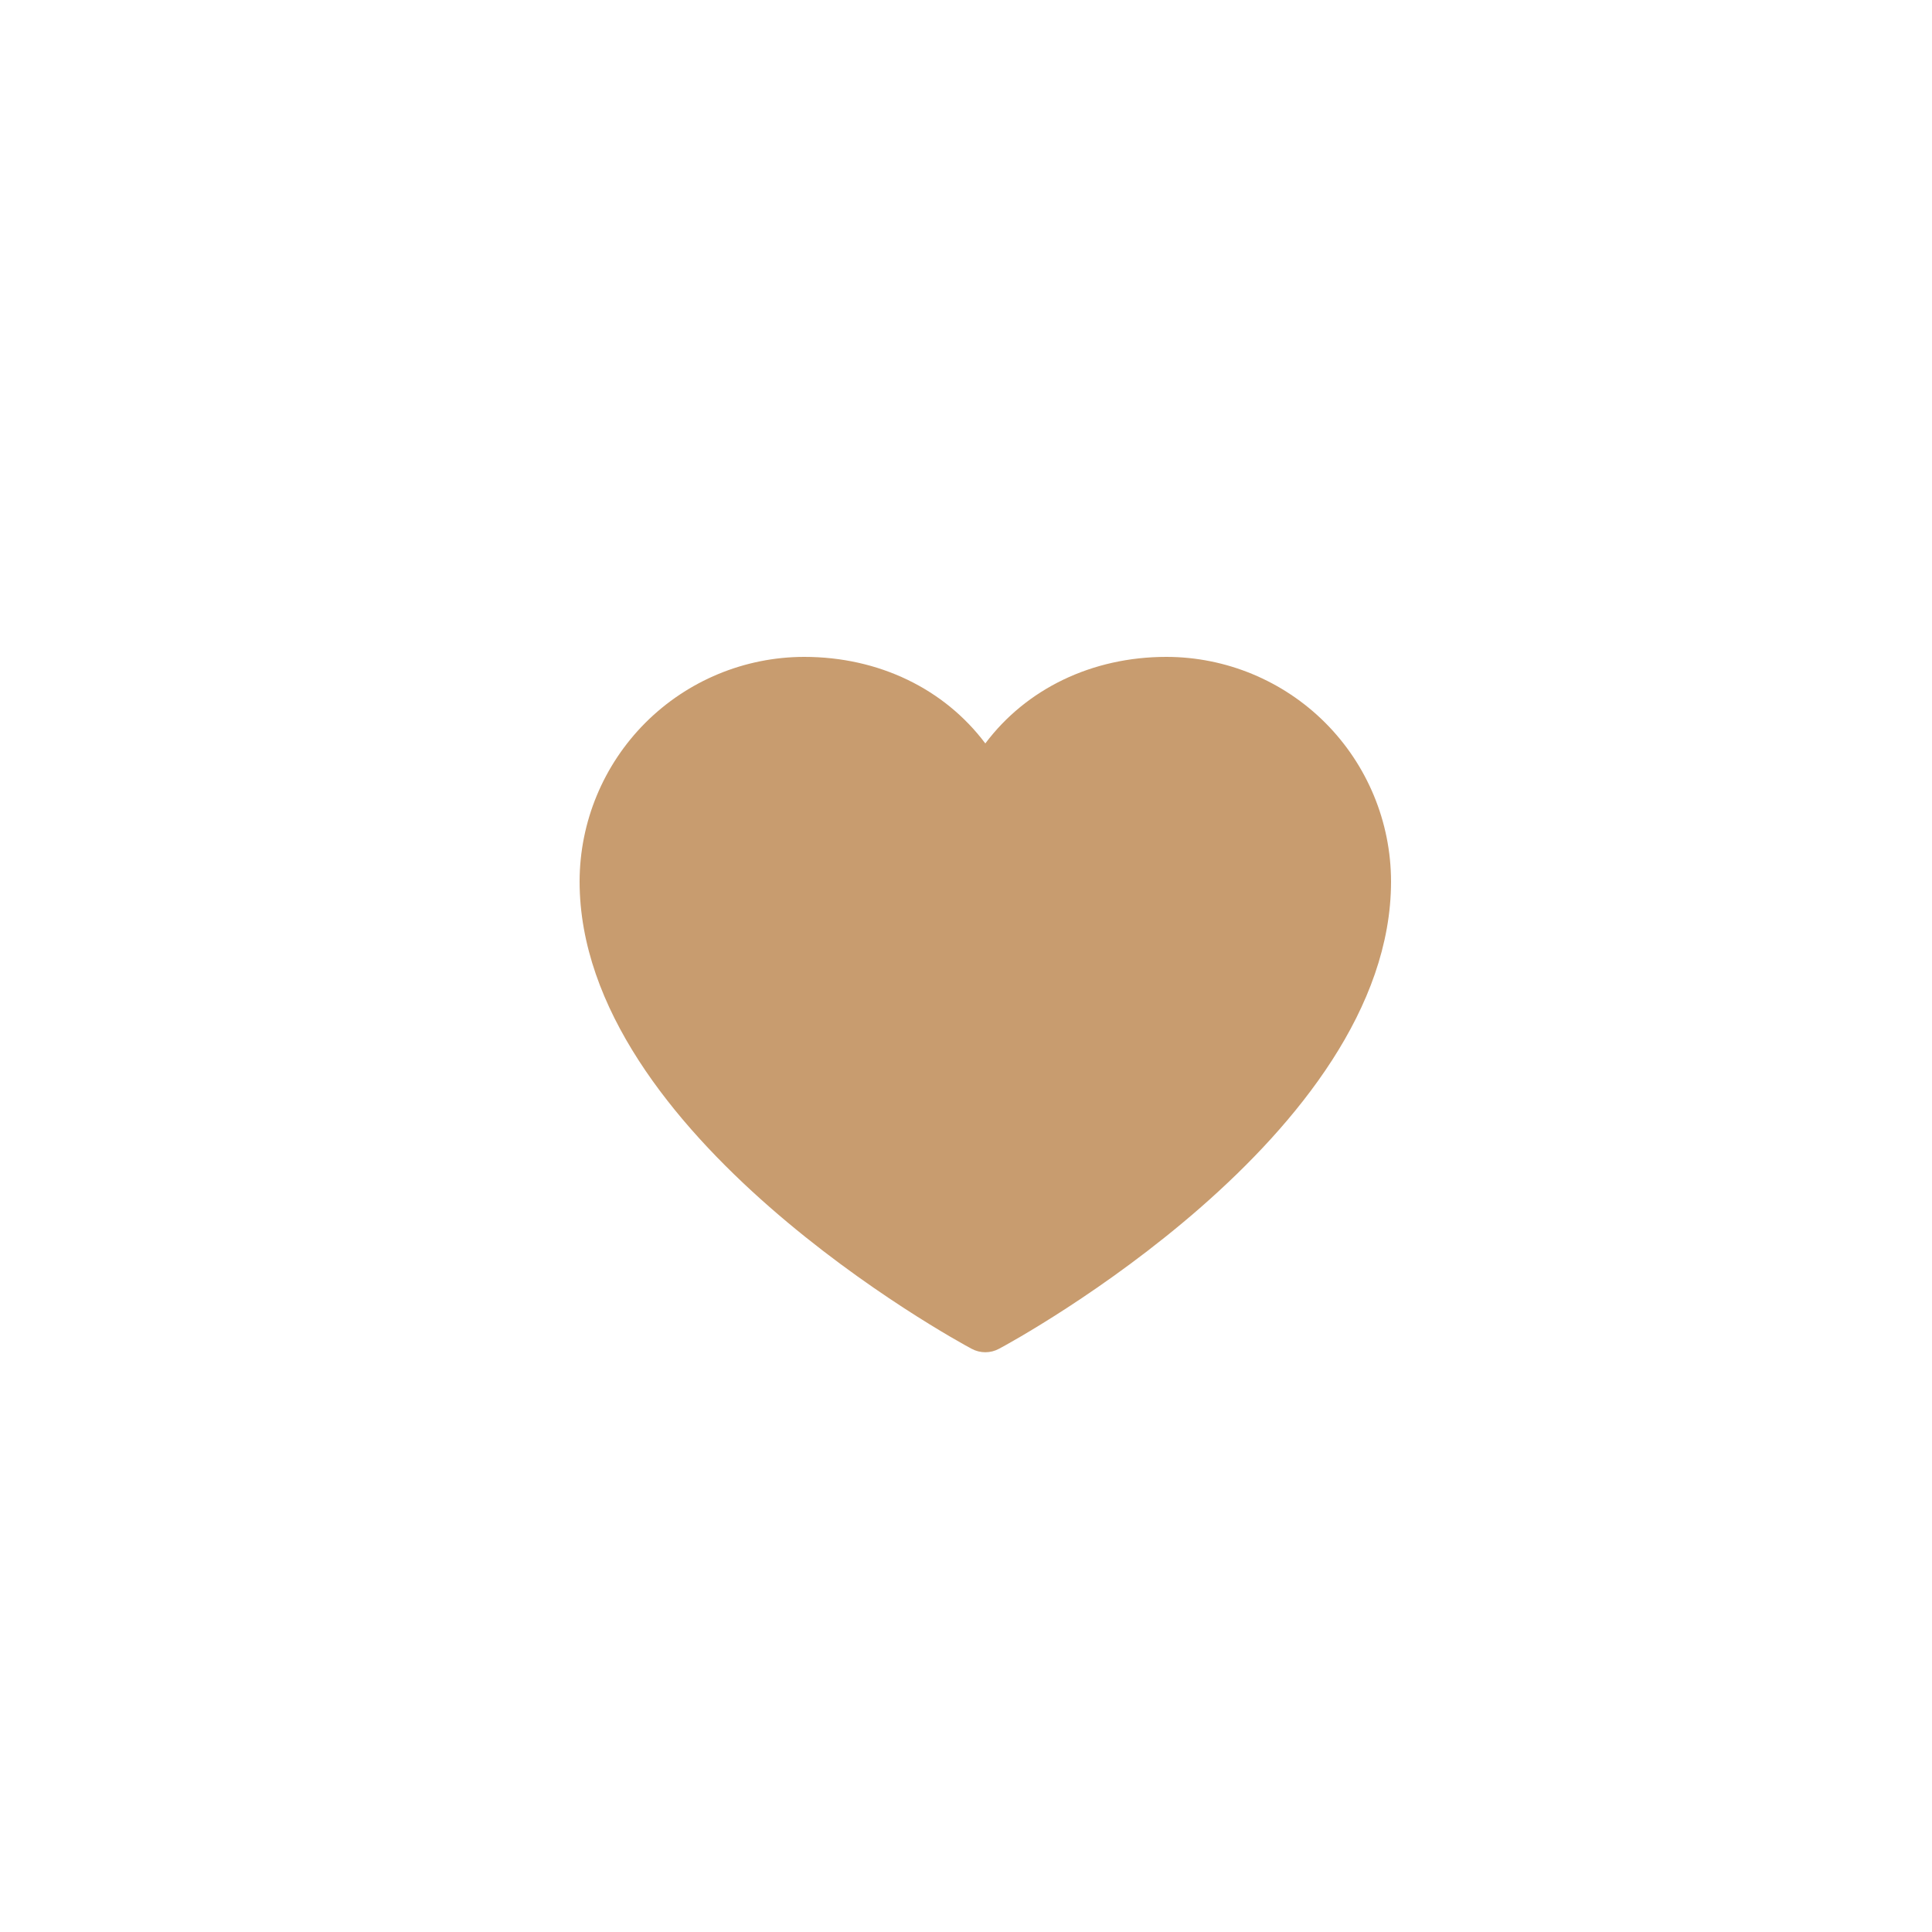
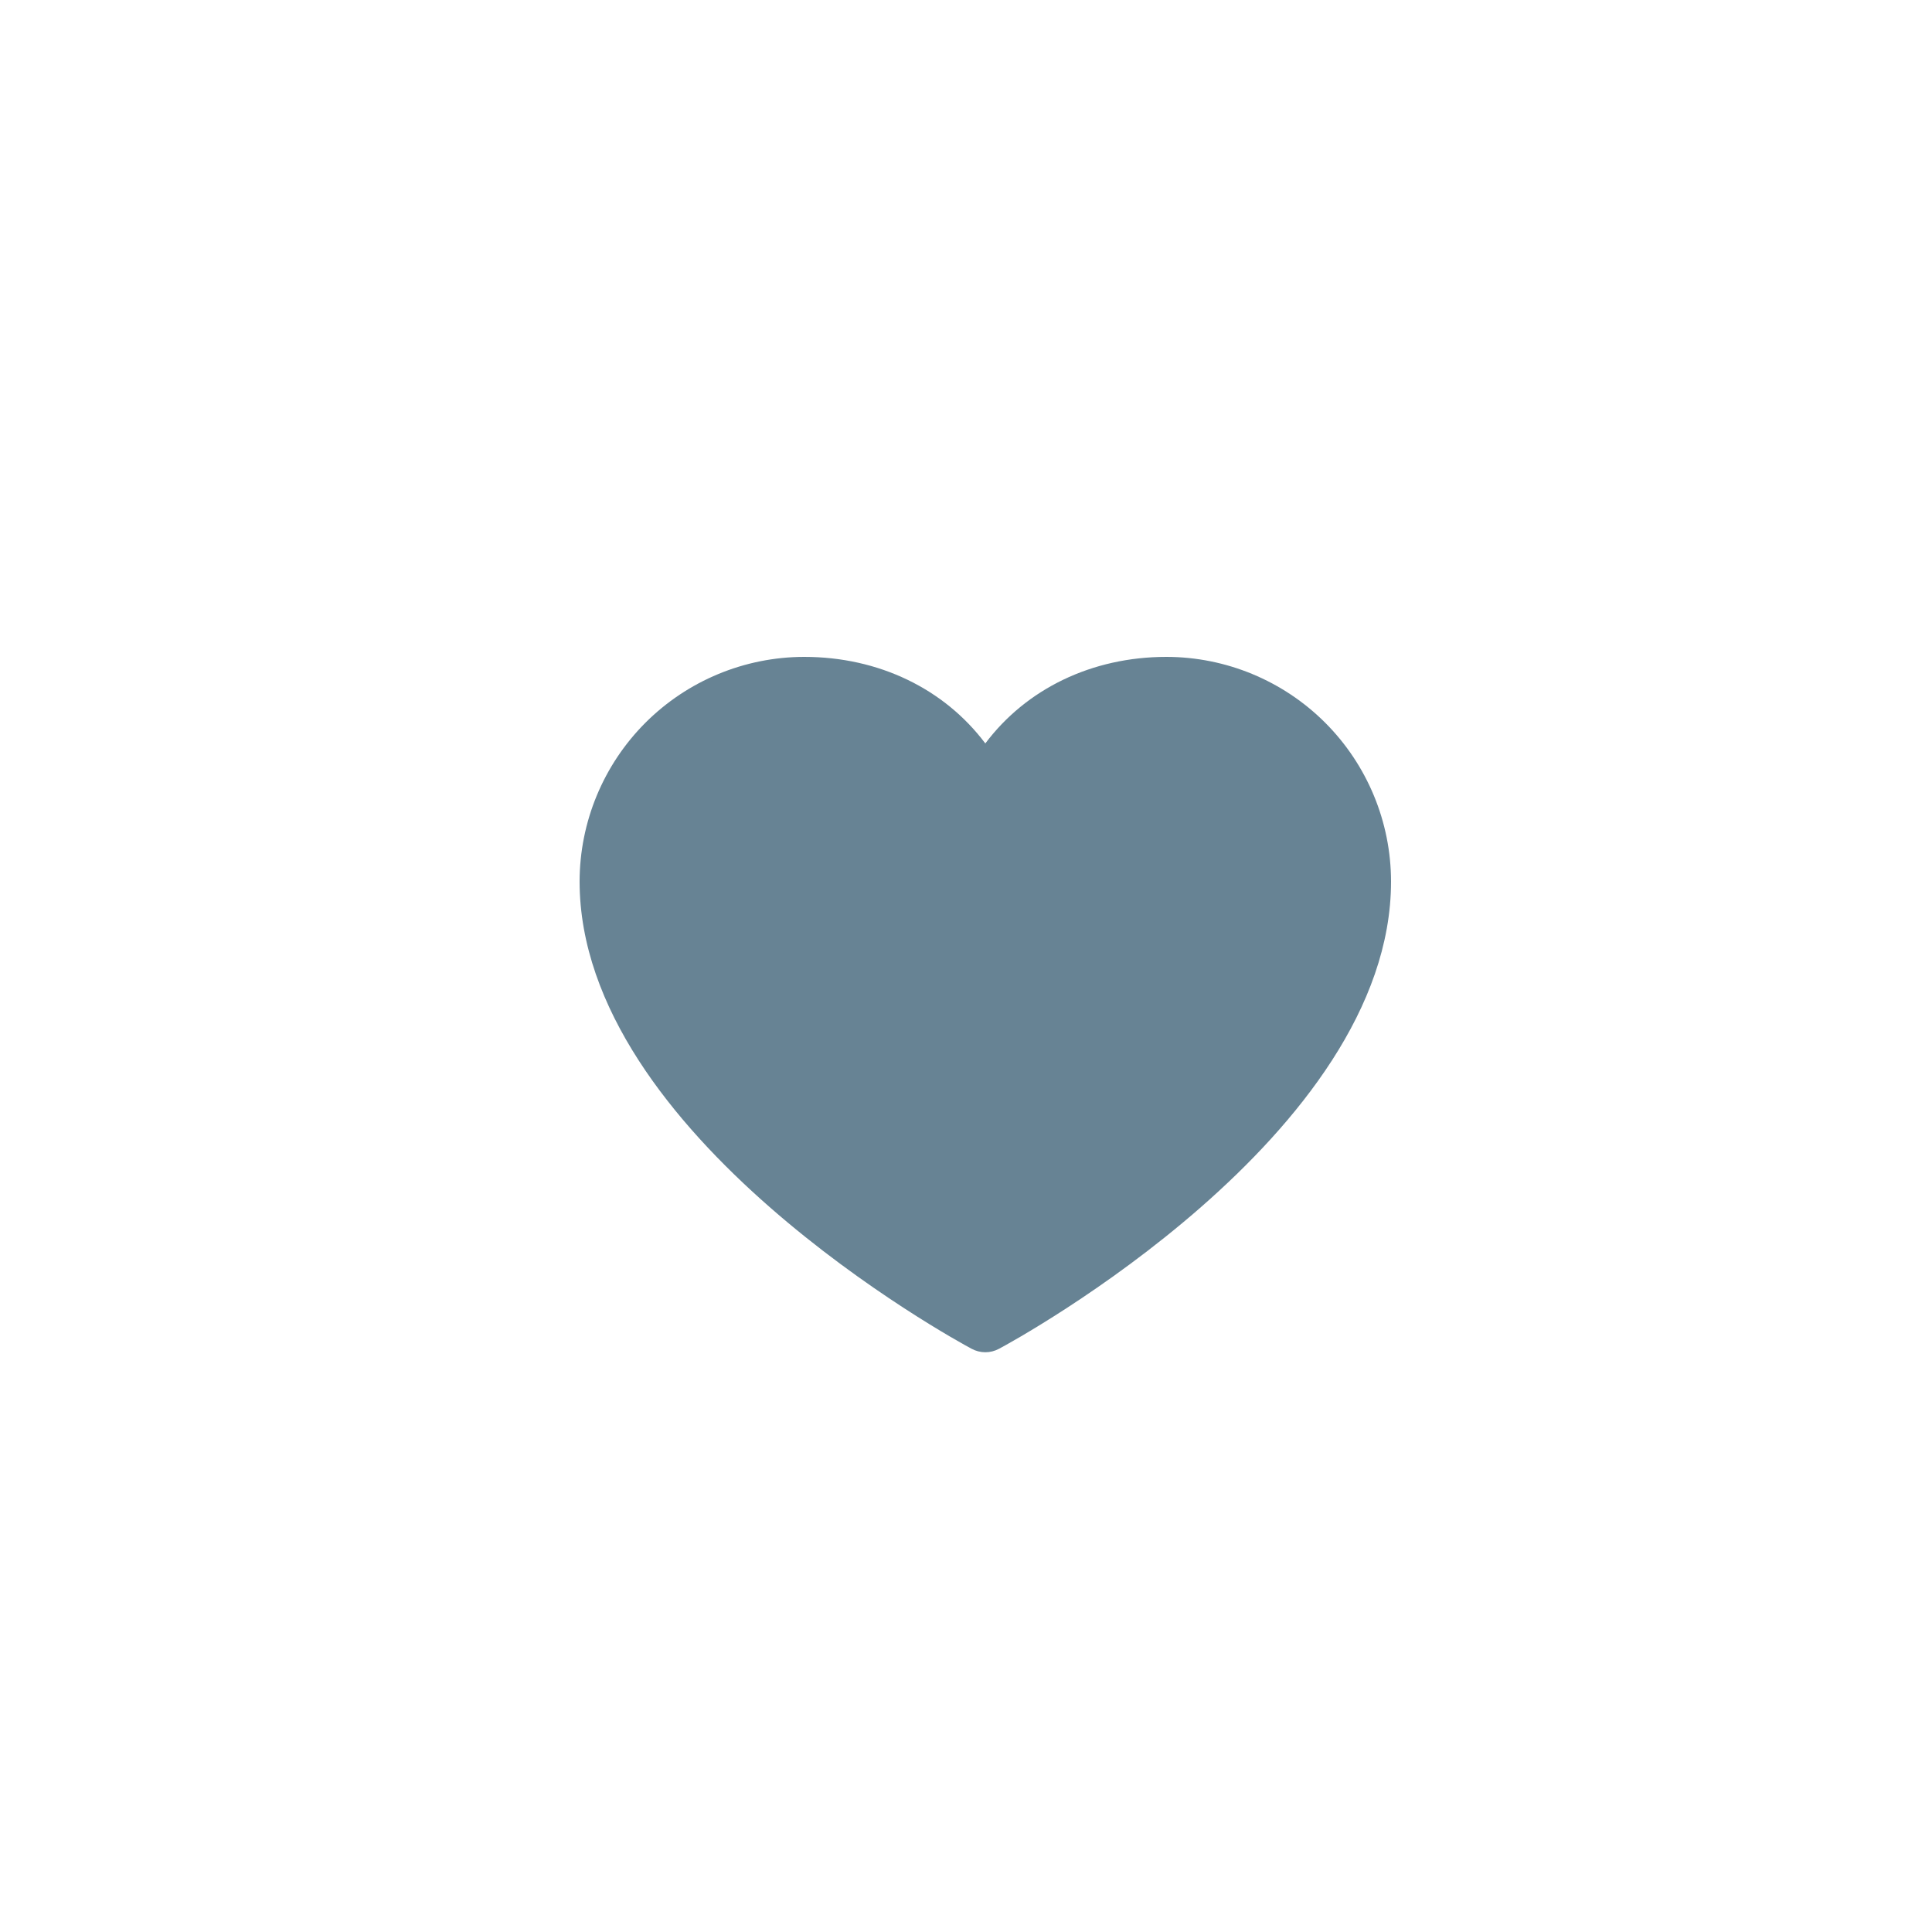
<svg xmlns="http://www.w3.org/2000/svg" width="50" height="50" viewBox="0 0 50 50" fill="none">
  <g id="Frame 1261155275">
    <g id="Group 1261155119">
-       <path id="Vector" d="M30.188 17C28.252 17 26.557 17.832 25.5 19.24C24.443 17.832 22.748 17 20.812 17C19.271 17.002 17.794 17.615 16.704 18.704C15.615 19.794 15.002 21.271 15 22.812C15 29.375 24.73 34.687 25.145 34.906C25.254 34.965 25.376 34.996 25.5 34.996C25.624 34.996 25.746 34.965 25.855 34.906C26.27 34.687 36 29.375 36 22.812C35.998 21.271 35.385 19.794 34.296 18.704C33.206 17.615 31.729 17.002 30.188 17ZM25.5 33.388C23.788 32.39 16.5 27.846 16.5 22.812C16.502 21.669 16.956 20.573 17.765 19.765C18.573 18.956 19.669 18.502 20.812 18.5C22.636 18.5 24.167 19.471 24.806 21.031C24.863 21.169 24.959 21.287 25.082 21.369C25.206 21.452 25.351 21.496 25.5 21.496C25.649 21.496 25.794 21.452 25.918 21.369C26.041 21.287 26.137 21.169 26.194 21.031C26.833 19.468 28.364 18.5 30.188 18.5C31.331 18.502 32.427 18.956 33.235 19.765C34.044 20.573 34.498 21.669 34.5 22.812C34.5 27.838 27.21 32.389 25.5 33.388Z" fill="#C89C6F" />
-       <circle id="Ellipse 227" cx="21.5" cy="23.75" r="5.5" fill="#C89C6F" />
-       <circle id="Ellipse 228" cx="29.5" cy="23.75" r="5.5" fill="#C89C6F" />
-       <path id="Ellipse 229" d="M32 27.75C32 30.788 28.538 33.75 25.5 33.75C22.462 33.75 19 30.788 19 27.75C19 24.712 22.462 22.25 25.5 22.25C28.538 22.25 32 24.712 32 27.75Z" fill="#C89C6F" />
+       <path id="Vector" d="M30.188 17C28.252 17 26.557 17.832 25.5 19.24C24.443 17.832 22.748 17 20.812 17C19.271 17.002 17.794 17.615 16.704 18.704C15.615 19.794 15.002 21.271 15 22.812C15 29.375 24.73 34.687 25.145 34.906C25.254 34.965 25.376 34.996 25.5 34.996C25.624 34.996 25.746 34.965 25.855 34.906C26.27 34.687 36 29.375 36 22.812C35.998 21.271 35.385 19.794 34.296 18.704C33.206 17.615 31.729 17.002 30.188 17ZM25.5 33.388C23.788 32.39 16.5 27.846 16.5 22.812C16.502 21.669 16.956 20.573 17.765 19.765C18.573 18.956 19.669 18.502 20.812 18.5C22.636 18.5 24.167 19.471 24.806 21.031C24.863 21.169 24.959 21.287 25.082 21.369C25.206 21.452 25.351 21.496 25.5 21.496C25.649 21.496 25.794 21.452 25.918 21.369C26.041 21.287 26.137 21.169 26.194 21.031C26.833 19.468 28.364 18.5 30.188 18.5C31.331 18.502 32.427 18.956 33.235 19.765C34.044 20.573 34.498 21.669 34.5 22.812C34.5 27.838 27.21 32.389 25.5 33.388Z" fill="#678394" />
+       <circle id="Ellipse 227" cx="21.5" cy="23.75" r="5.5" fill="#678394" />
+       <circle id="Ellipse 228" cx="29.5" cy="23.75" r="5.5" fill="#678394" />
+       <path id="Ellipse 229" d="M32 27.75C32 30.788 28.538 33.75 25.5 33.75C22.462 33.75 19 30.788 19 27.75C19 24.712 22.462 22.25 25.5 22.25C28.538 22.25 32 24.712 32 27.75Z" fill="#678394" />
    </g>
  </g>
</svg>
